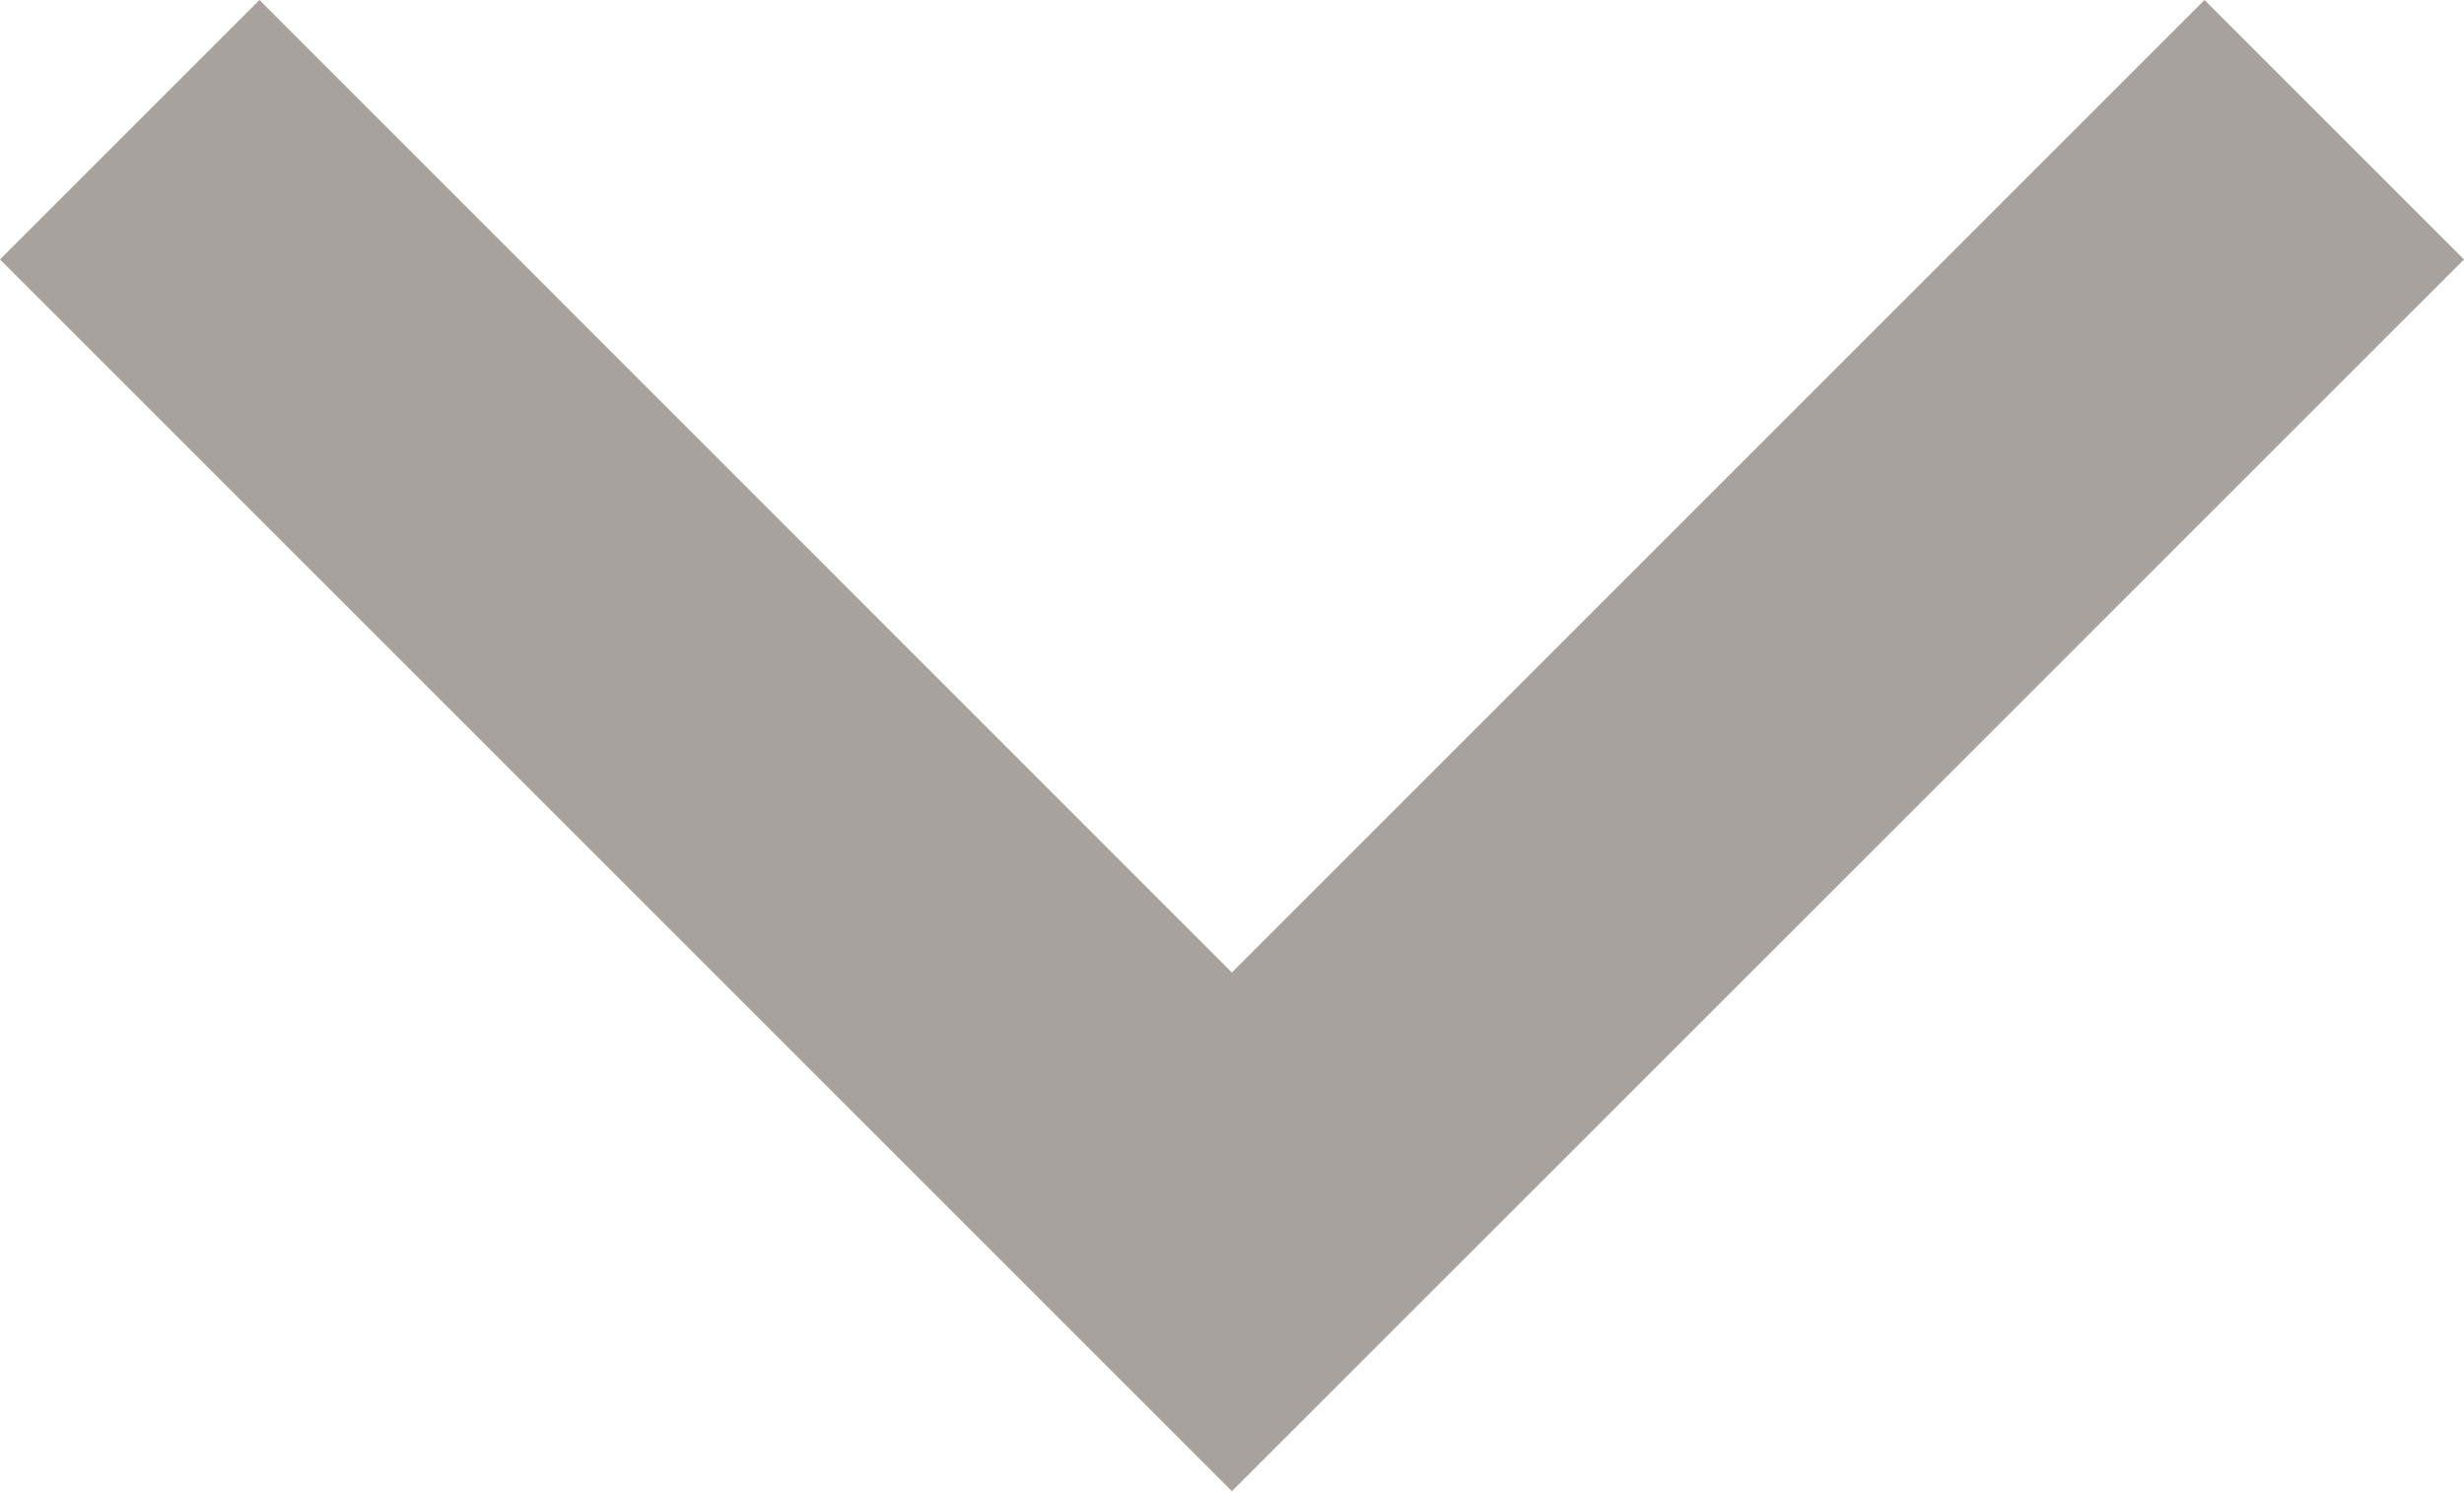
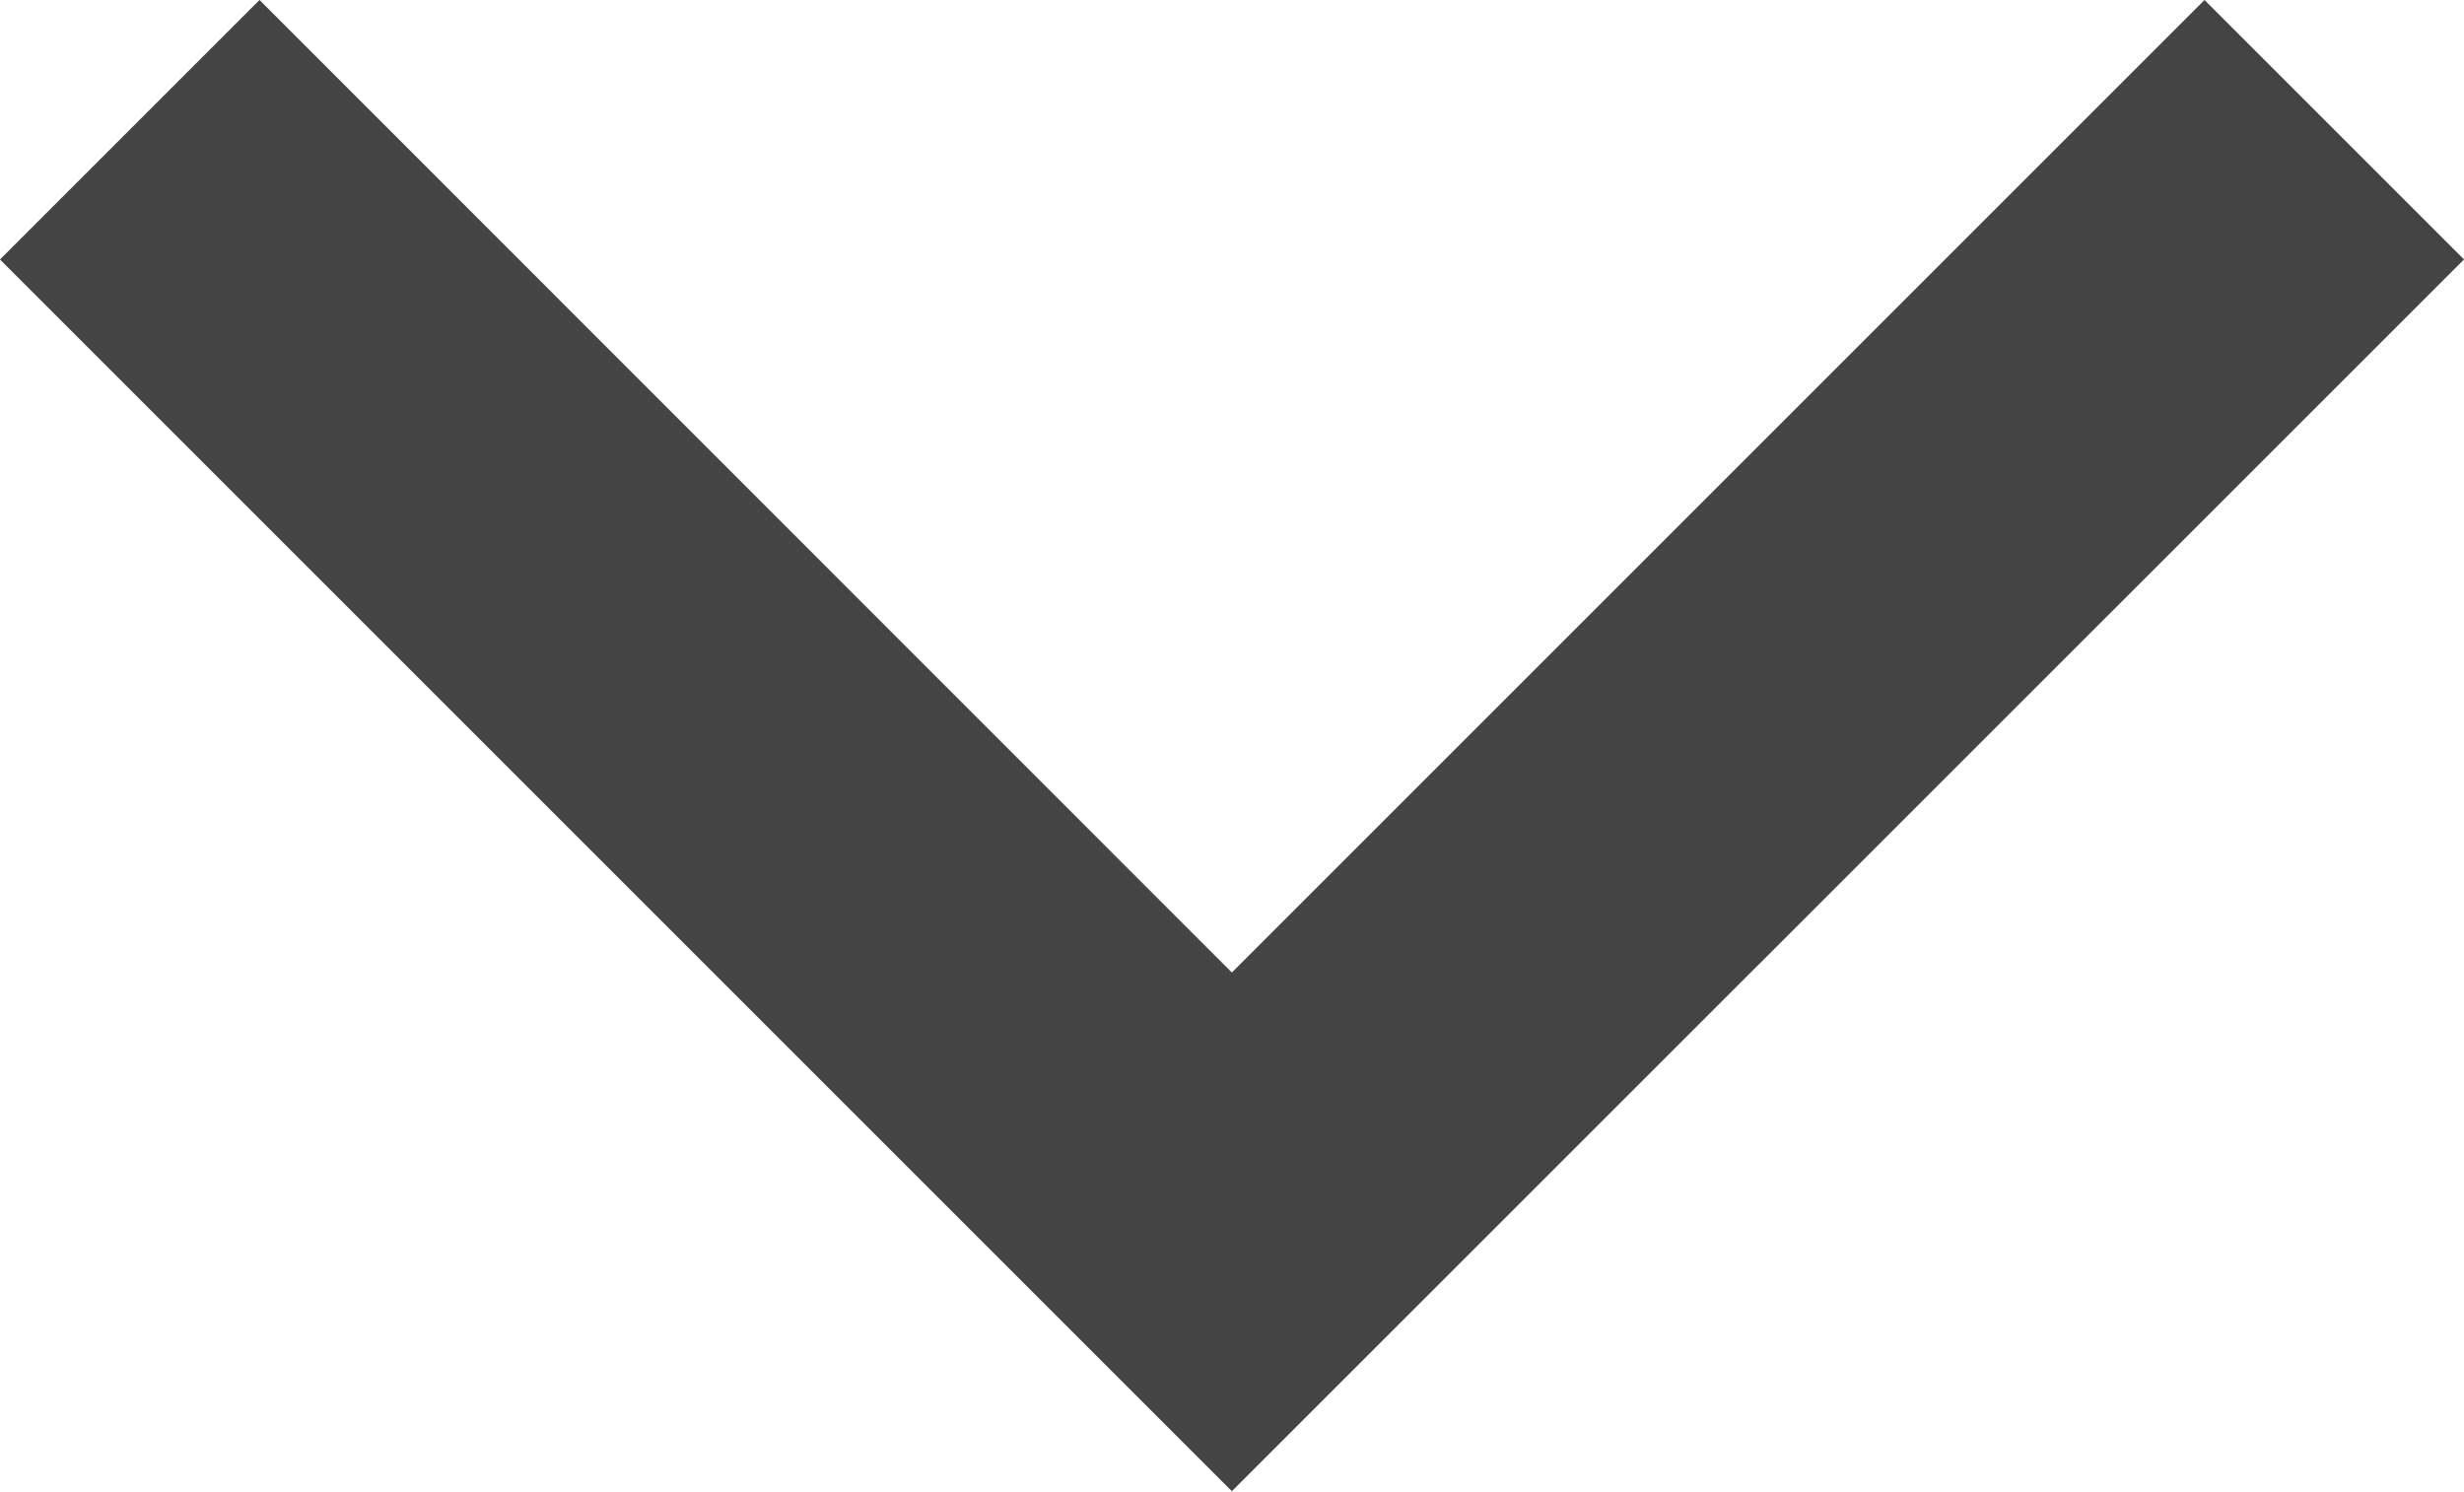
<svg xmlns="http://www.w3.org/2000/svg" preserveAspectRatio="none" overflow="visible" style="display: block;" width="10.683" height="6.466" viewBox="0 0 10.683 6.466" fill="none">
  <g id="group">
-     <path id="Icon" d="M5.341 6.466L0 1.125L1.125 0L5.341 4.217L9.558 0L10.683 1.125L5.341 6.466V6.466" fill="#A8A29E" />
+     <path id="Icon" d="M5.341 6.466L0 1.125L1.125 0L5.341 4.217L9.558 0L10.683 1.125L5.341 6.466V6.466" fill="#444444" />
  </g>
</svg>
